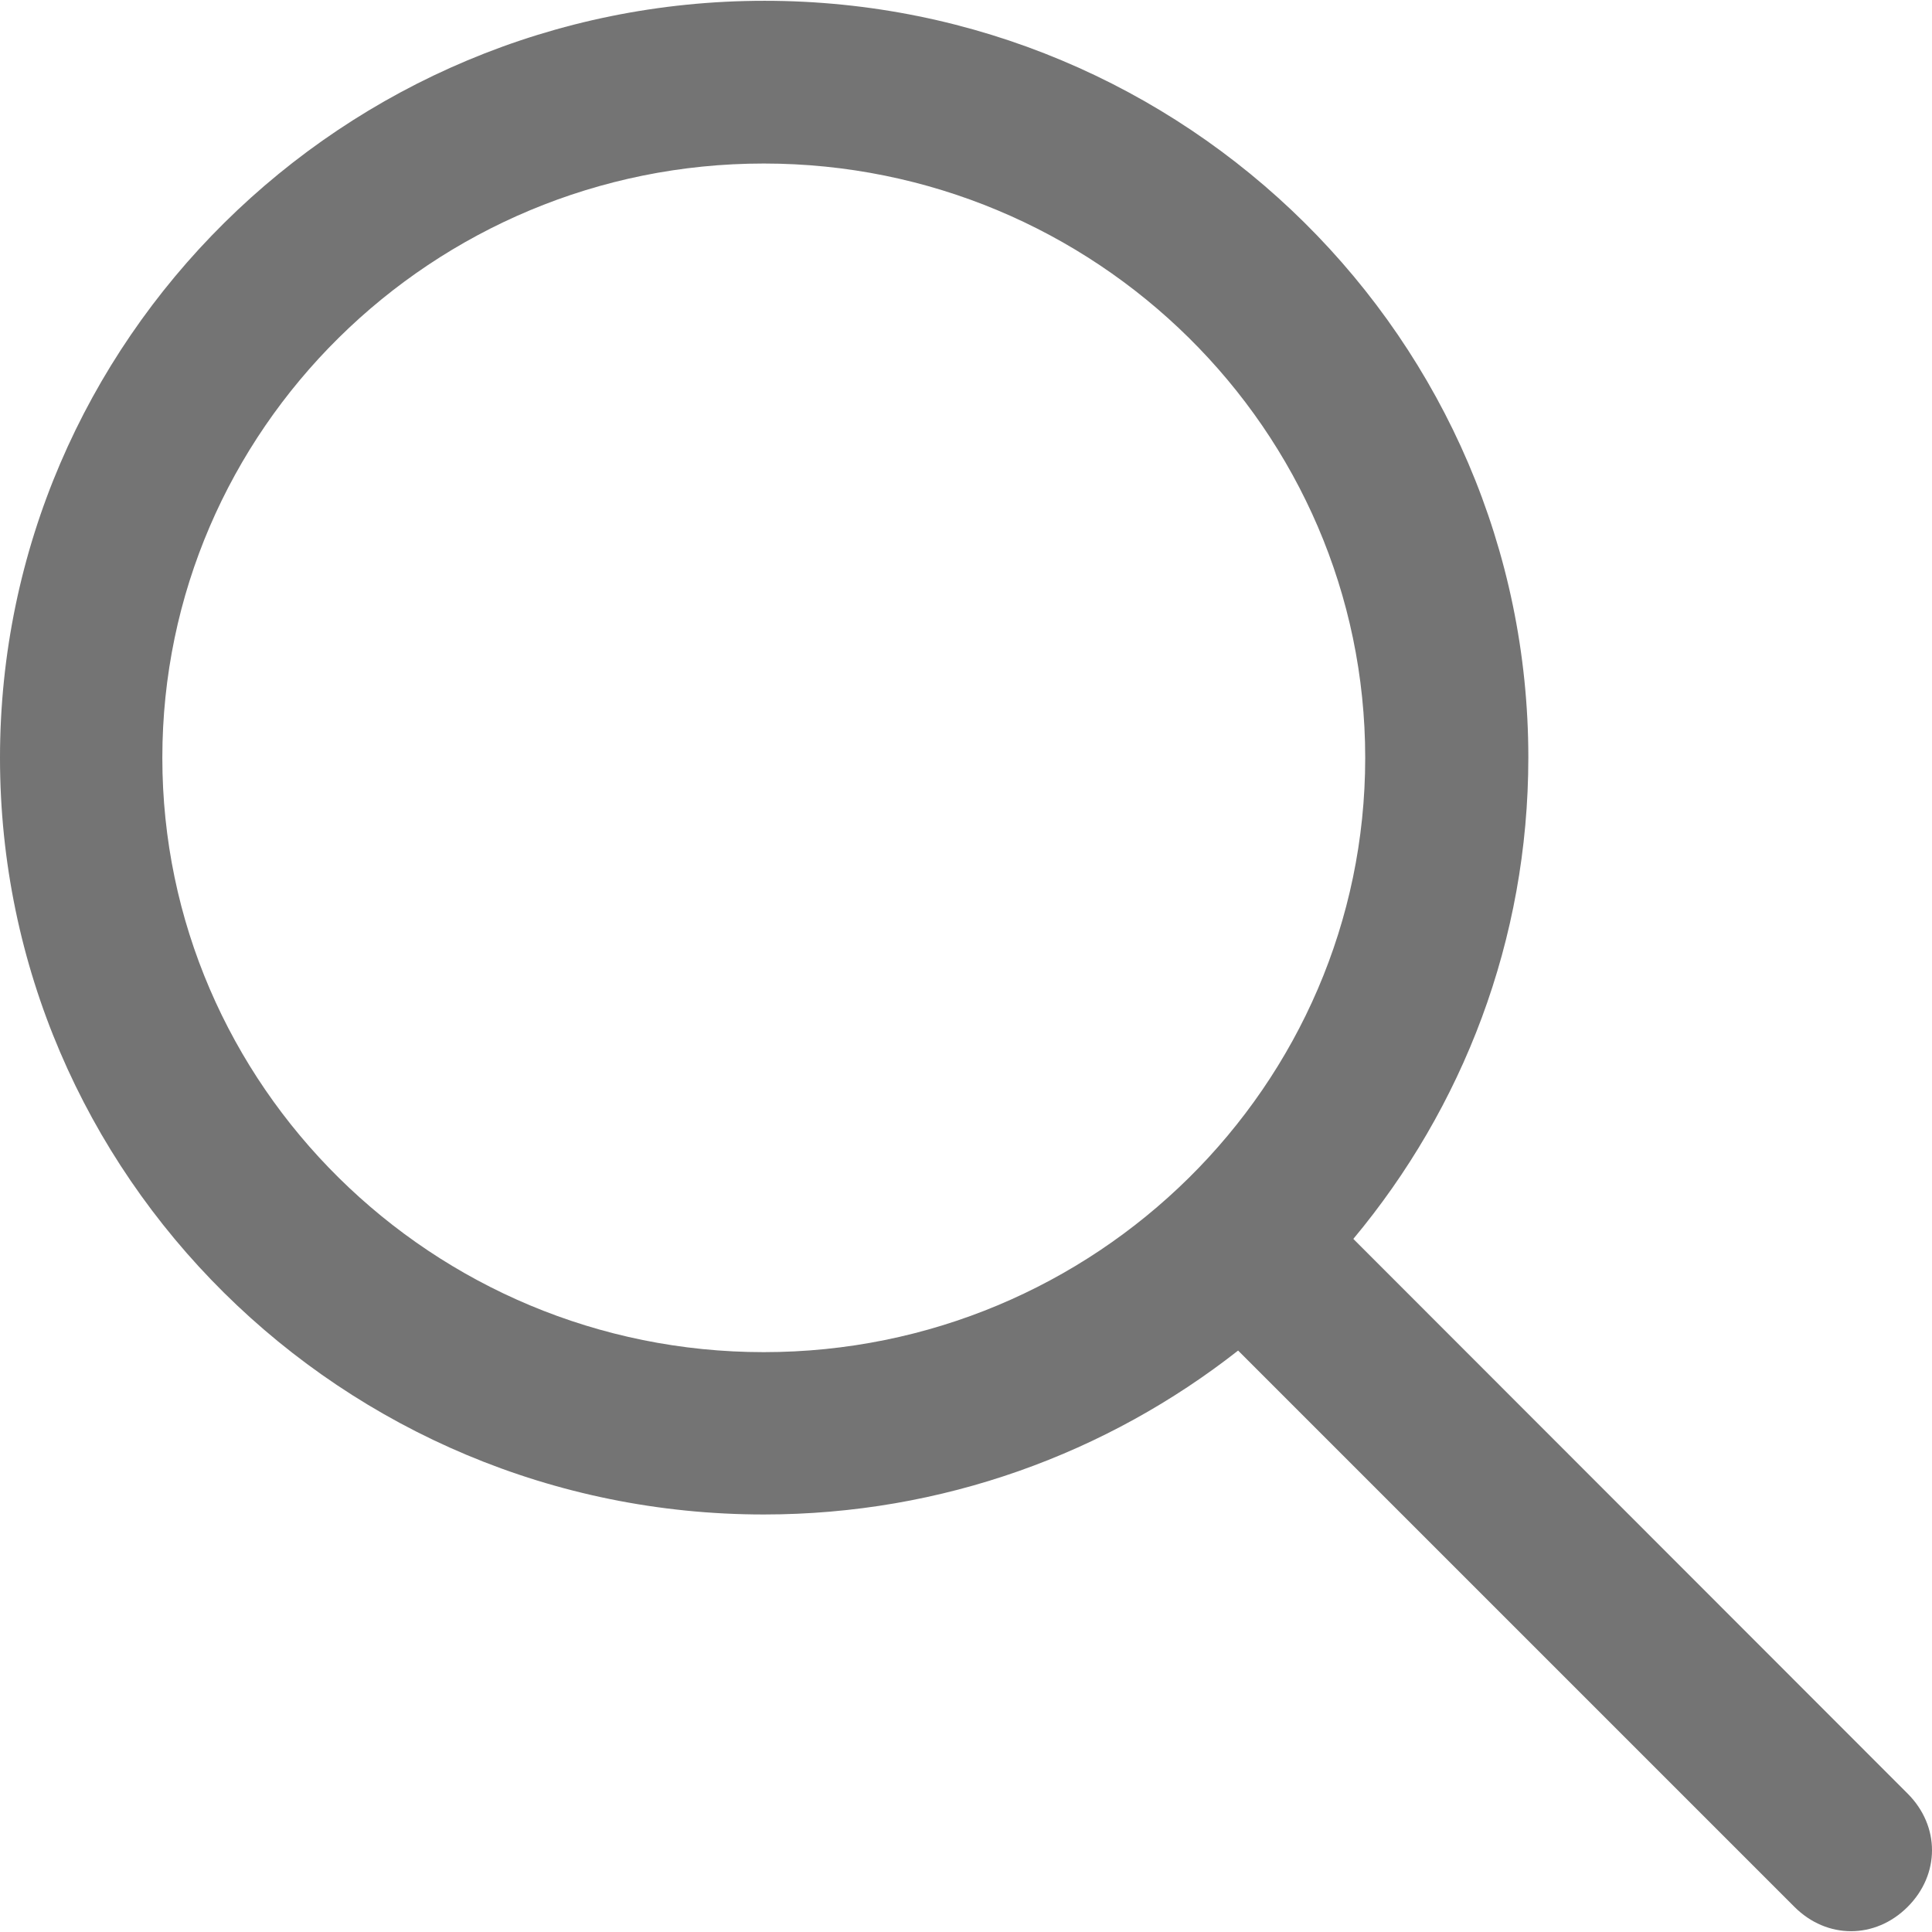
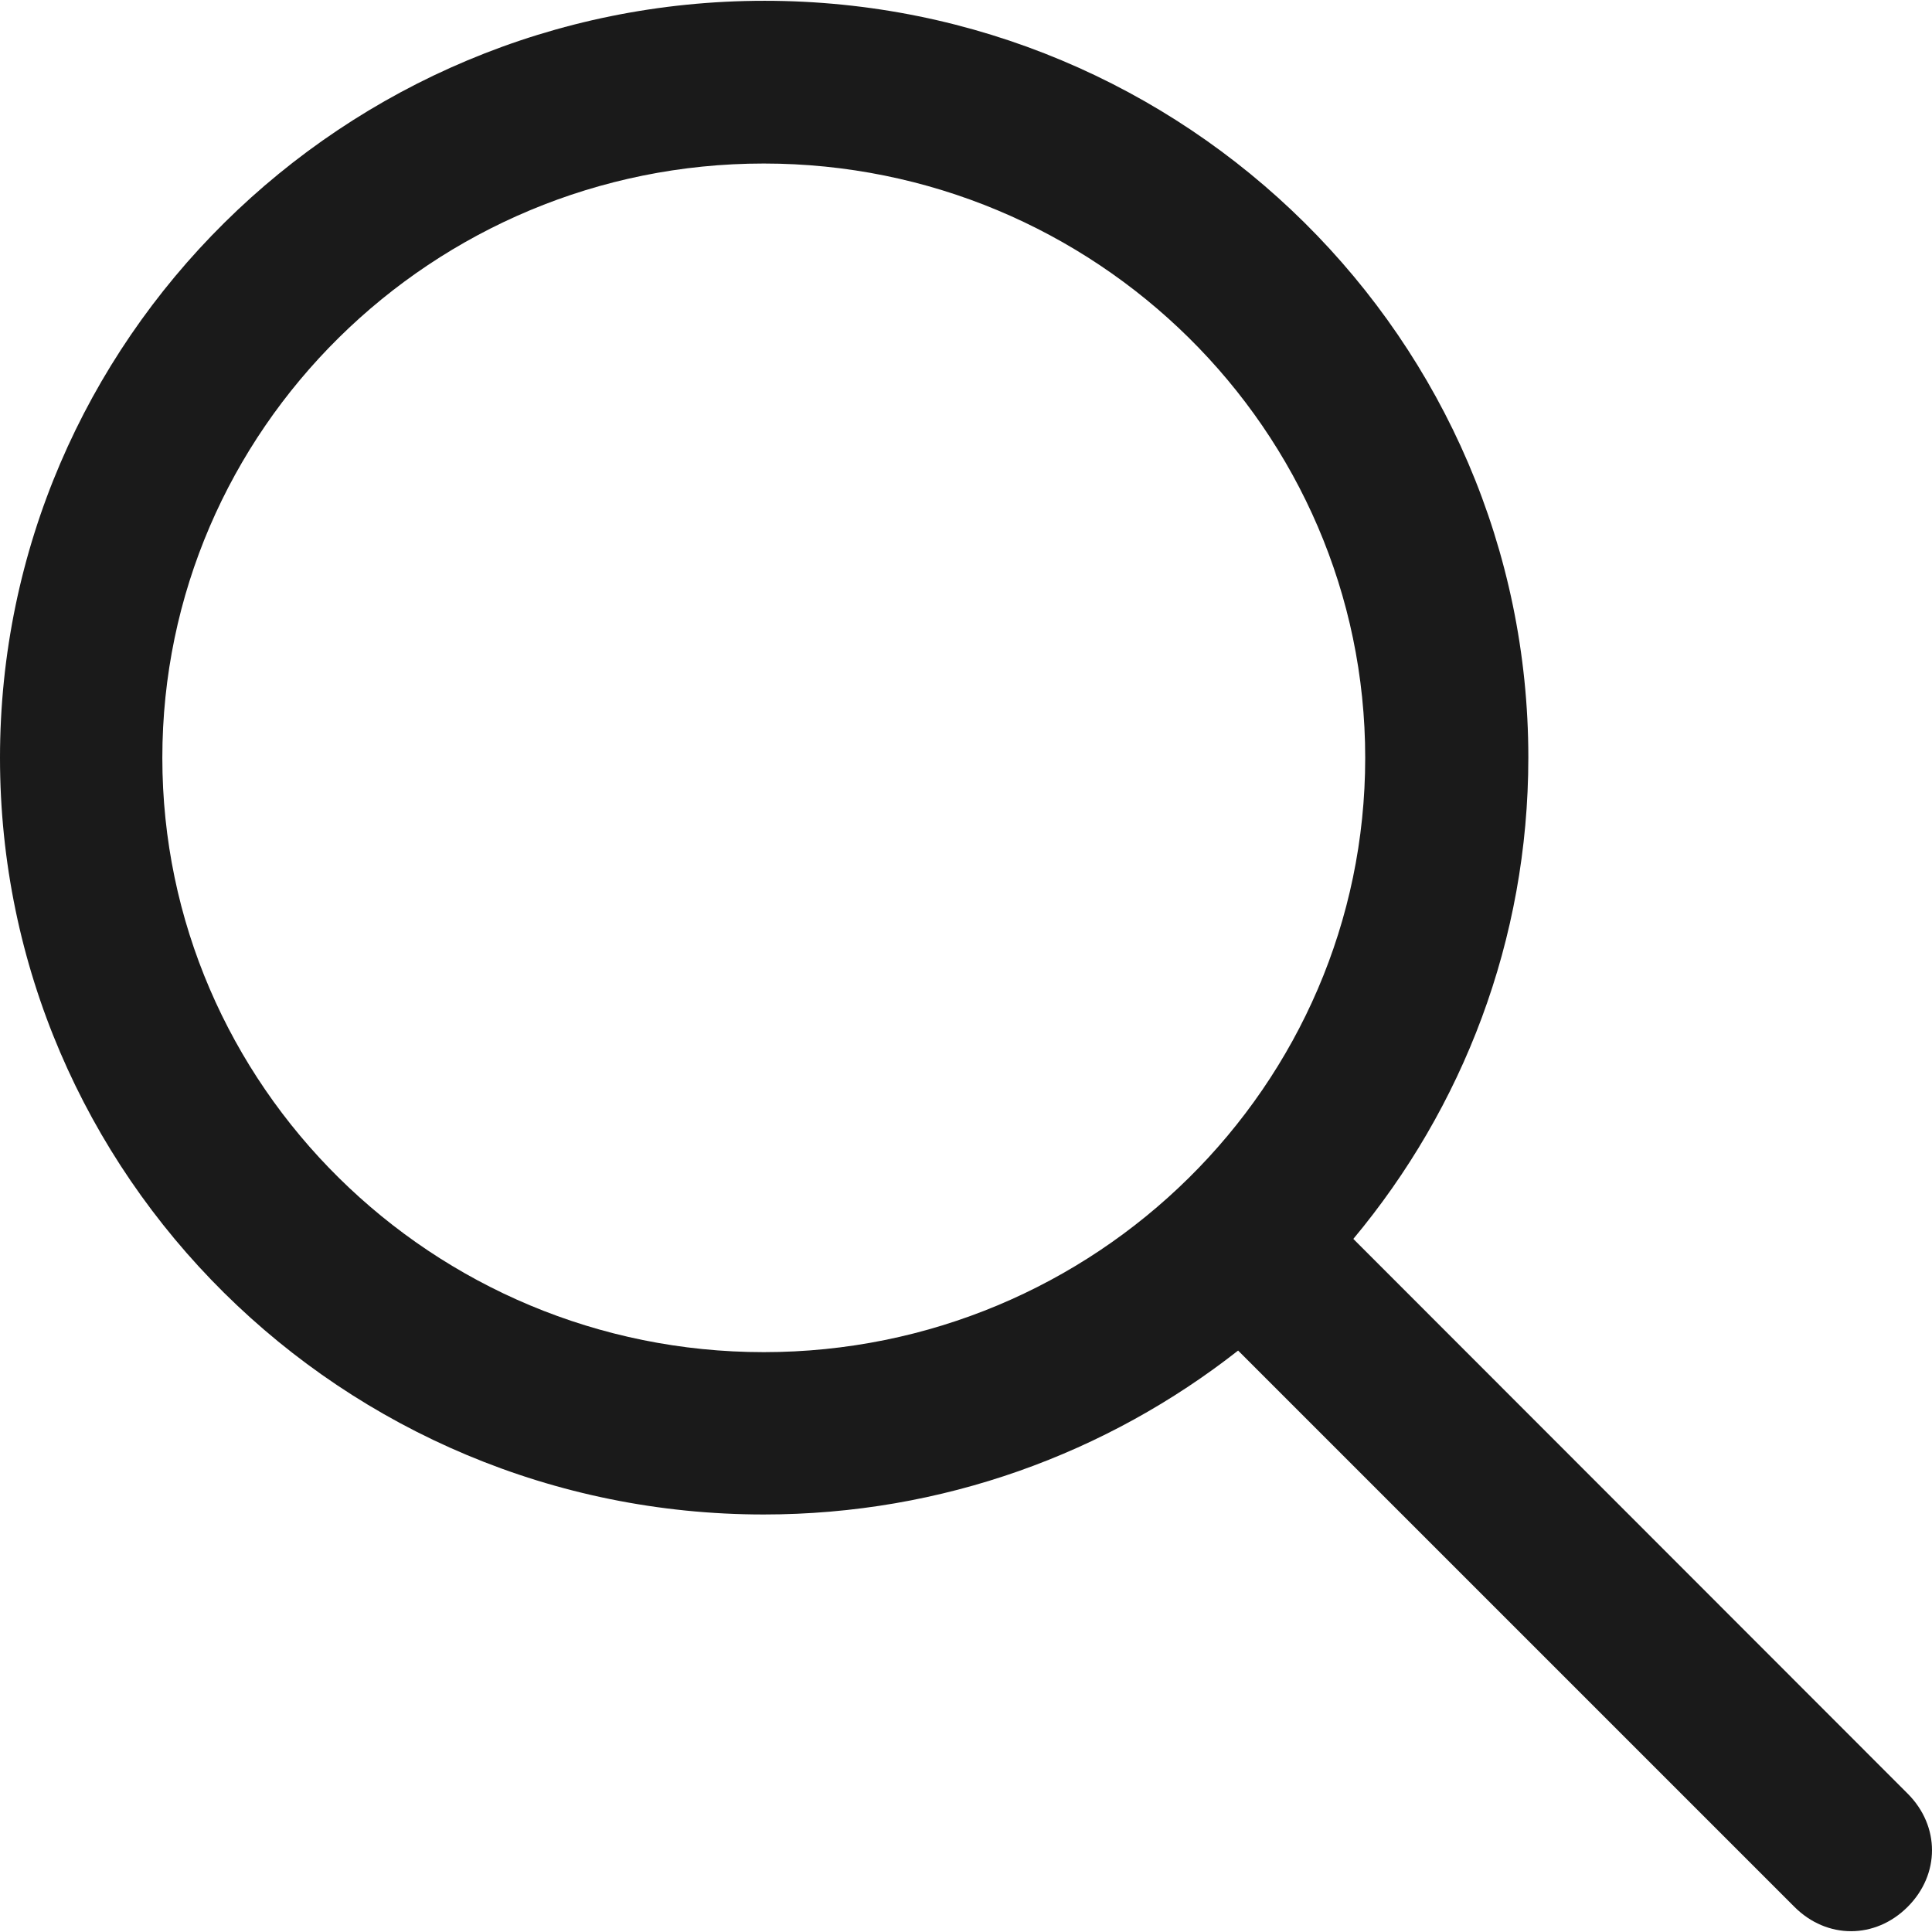
- <svg xmlns="http://www.w3.org/2000/svg" version="1.1" id="Capa_1" x="0px" y="0px" viewBox="0 0 487.95 487.95" style="enable-background:new 0 0 487.95 487.95;" xml:space="preserve" fill="#747474">
+ <svg xmlns="http://www.w3.org/2000/svg" version="1.1" id="Capa_1" x="0px" y="0px" viewBox="0 0 487.95 487.95" style="enable-background:new 0 0 487.95 487.95;" xml:space="preserve" fill="#1a1a1a">
  <g>
    <g>
      <path d="M481.8,453l-140-140.1c27.6-33.1,44.2-75.4,44.2-121.6C386,85.9,299.5,0.2,193.1,0.2S0,86,0,191.4s86.5,191.1,192.9,191.1    c45.2,0,86.8-15.5,119.8-41.4l140.5,140.5c8.2,8.2,20.4,8.2,28.6,0C490,473.4,490,461.2,481.8,453z M41,191.4    c0-82.8,68.2-150.1,151.9-150.1s151.9,67.3,151.9,150.1s-68.2,150.1-151.9,150.1S41,274.1,41,191.4z" />
    </g>
  </g>
  <g>
</g>
  <g>
</g>
  <g>
</g>
  <g>
</g>
  <g>
</g>
  <g>
</g>
  <g>
</g>
  <g>
</g>
  <g>
</g>
  <g>
</g>
  <g>
</g>
  <g>
</g>
  <g>
</g>
  <g>
</g>
  <g>
</g>
</svg>
